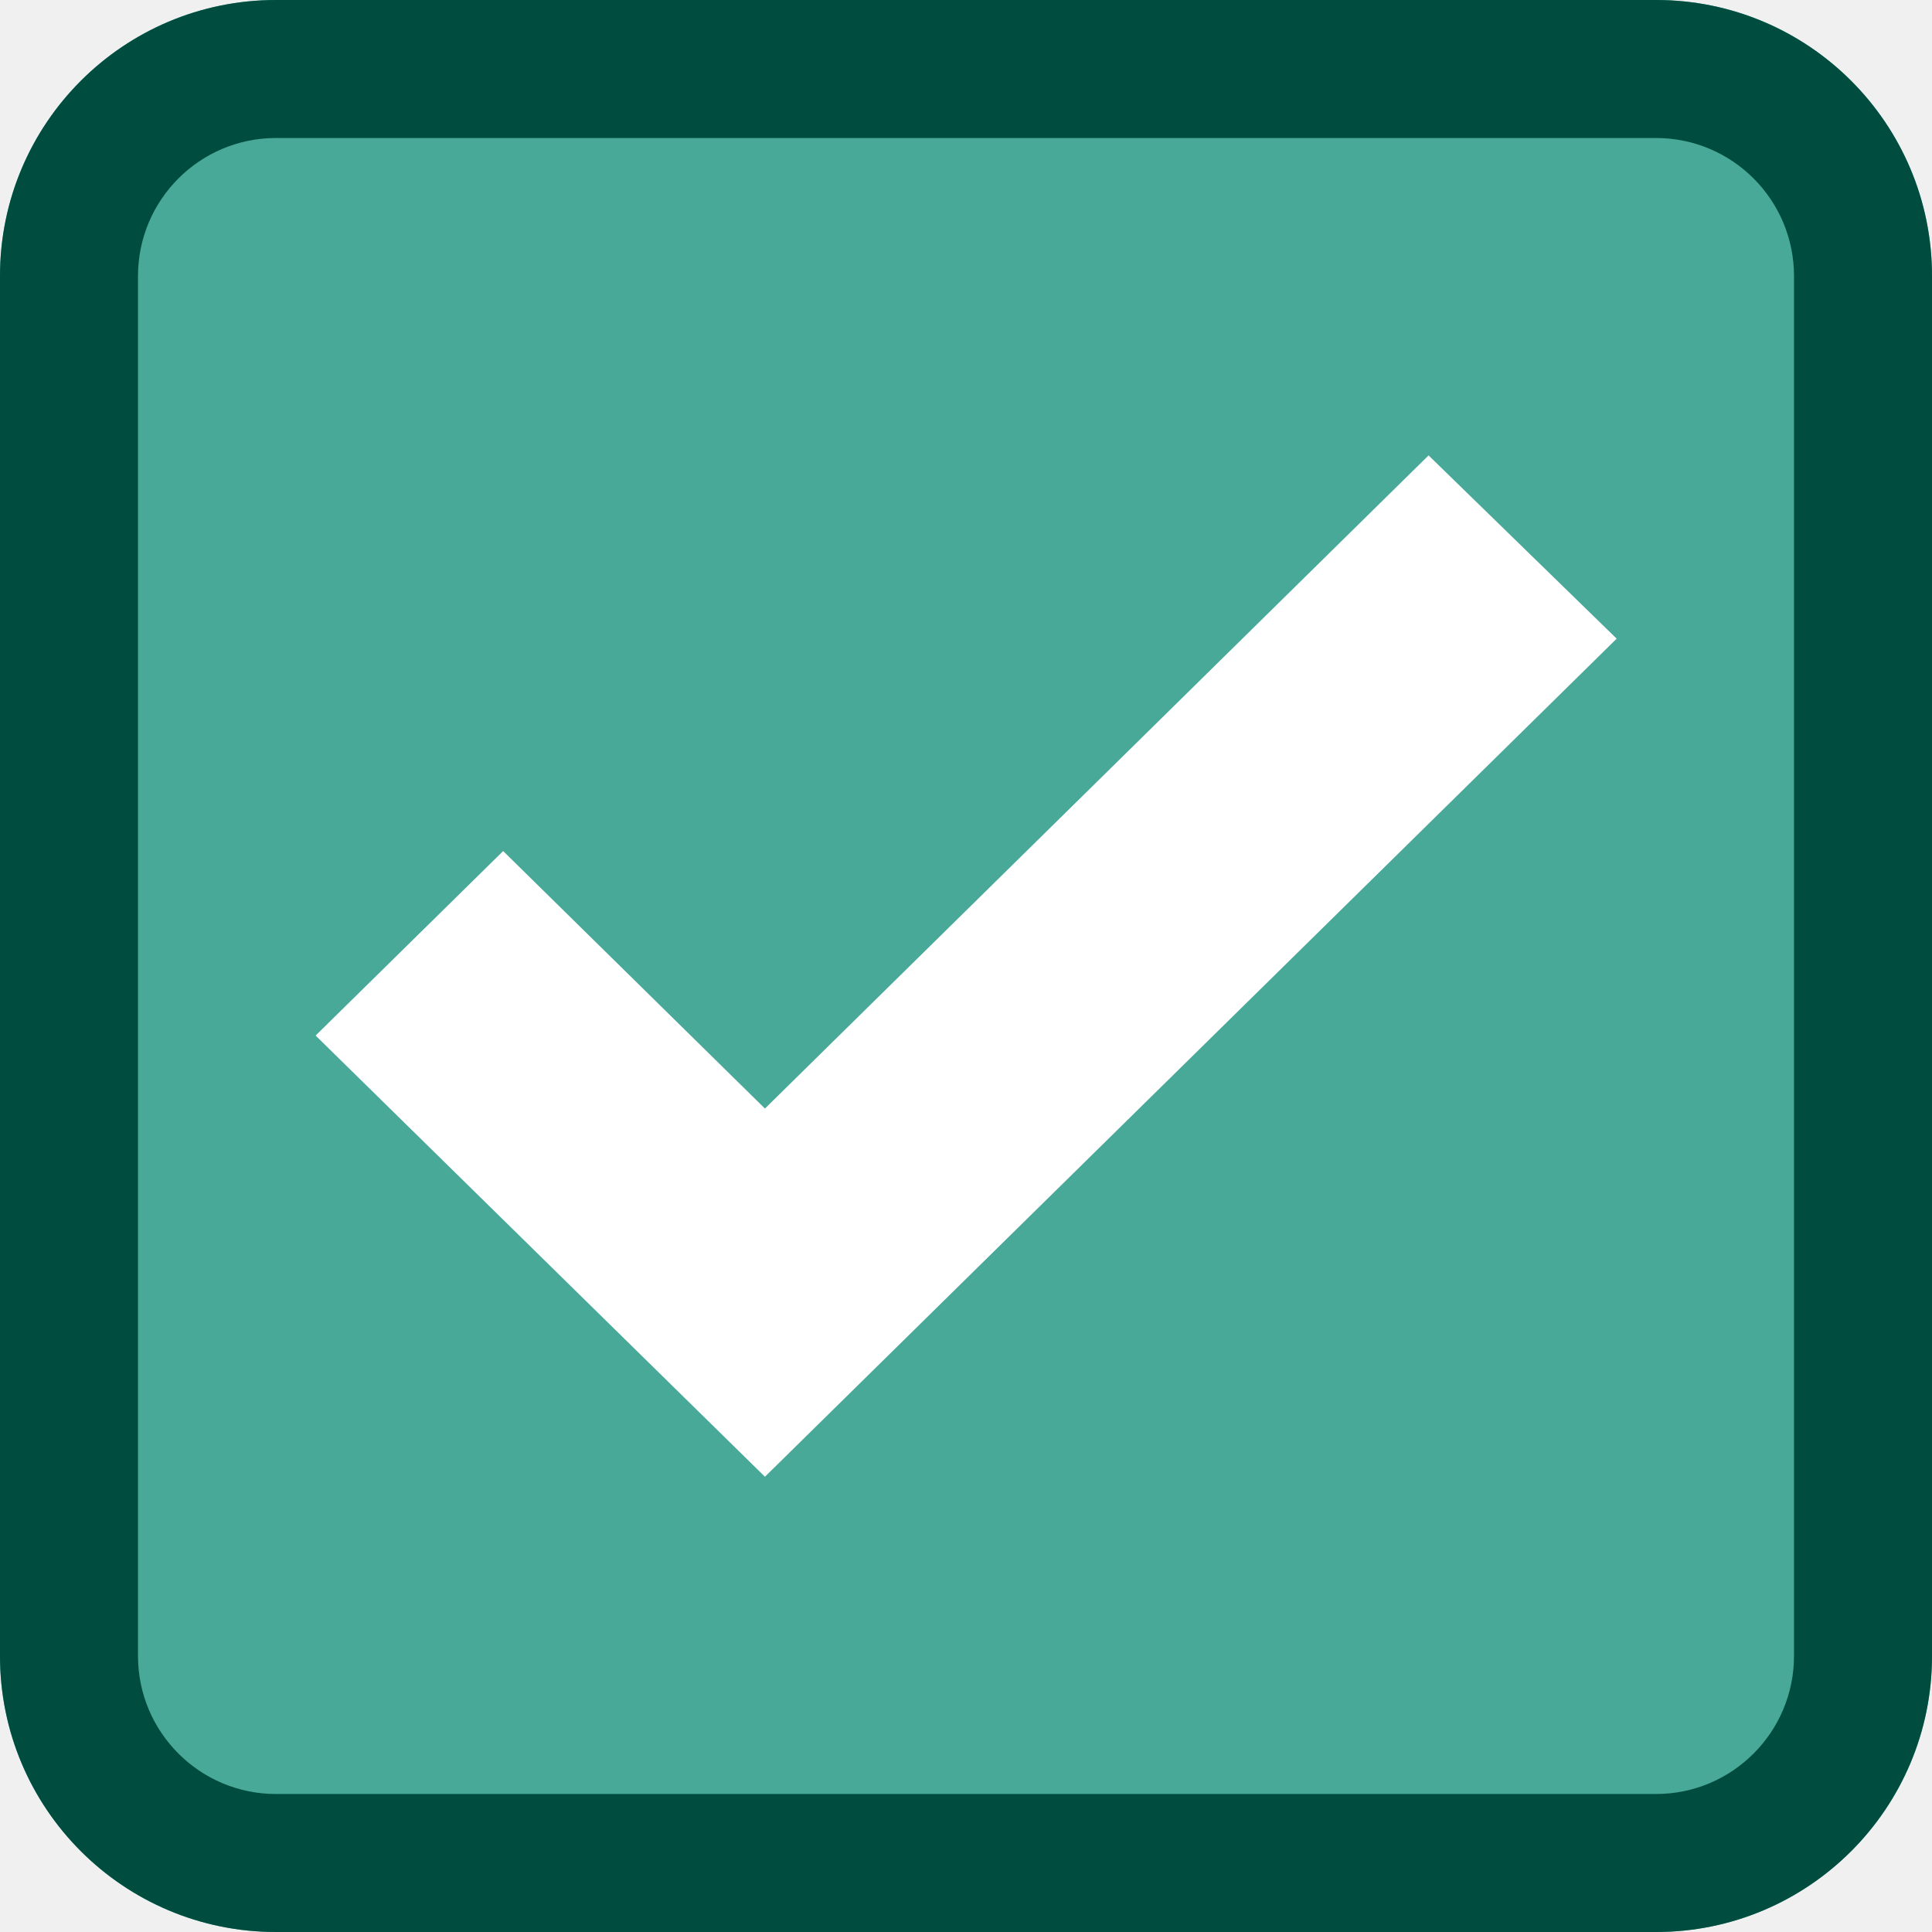
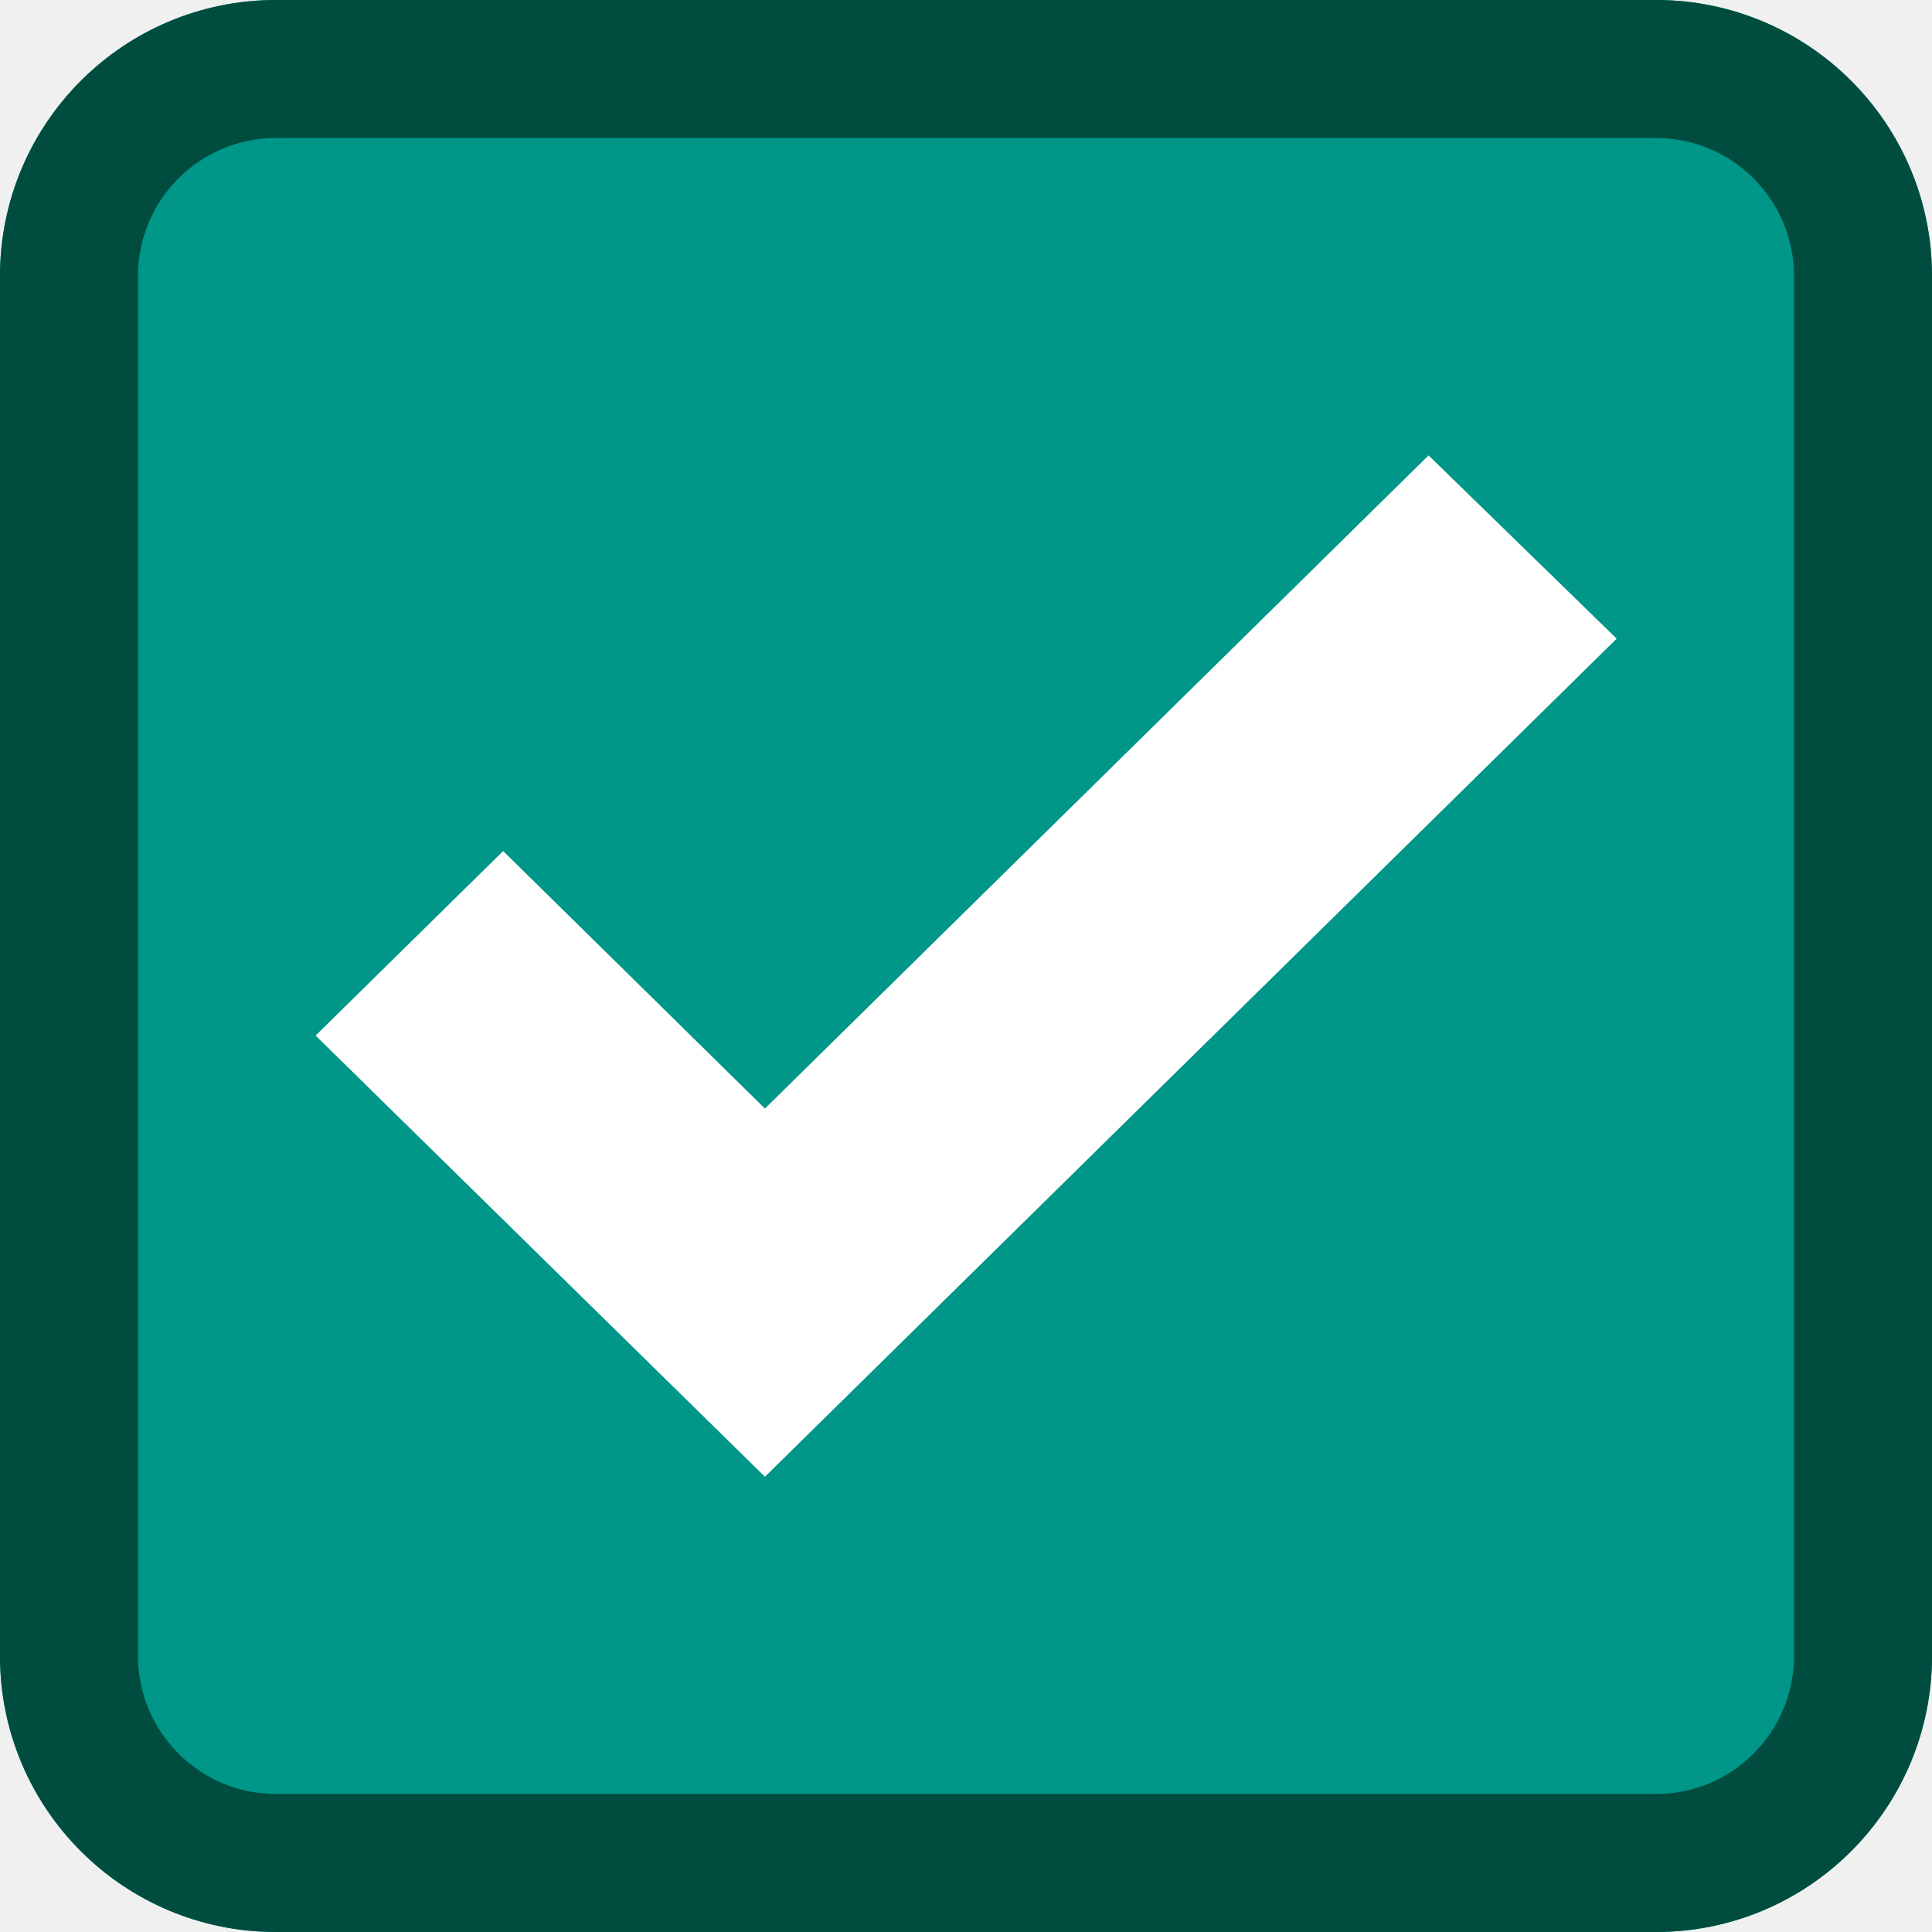
<svg xmlns="http://www.w3.org/2000/svg" width="14px" height="14px" viewBox="0 0 14 14" version="1.1">
  <g id="checkbox-dense-checked" stroke="none" stroke-width="1" fill="none" fill-rule="evenodd">
-     <rect id="checkbox-fill" fill="#48A999" x="0" y="0" width="14" height="14" rx="2" />
+     <rect id="checkbox-fill" fill="#009688" x="0" y="0" width="14" height="14" rx="2" />
    <path d="M2,0 L12,0 C13.105,0 14,0.895 14,2 L14,12 C14,13.105 13.105,14 12,14 L2,14 C0.895,14 0,13.105 0,12 L0,2 C0,0.895 0.895,0 2,0 Z M2,1 C1.448,1 1,1.448 1,2 L1,12 C1,12.552 1.448,13 2,13 L12,13 C12.552,13 13,12.552 13,12 L13,2 C13,1.448 12.552,1 12,1 L2,1 Z" id="checkbox-border" fill="#004D40" fill-rule="nonzero" />
    <path d="M10.352,3.3 L5.543,8.033 L3.646,6.167 L2.287,7.504 L5.543,10.701 L11.715,4.628 L10.352,3.3 Z M5.543,9.435 L5.612,9.367 L5.542,9.299 L5.473,9.367 L5.543,9.435 Z M10.65,4.41 L10.65,4.357 L10.565,4.357 L10.285,4.632 L10.355,4.7 L10.65,4.41 Z M3.429,7.224 L3.35,7.224 L3.35,7.278 L3.646,7.569 L3.713,7.504 L3.429,7.224 Z" id="check" fill="#FFFFFF" fill-rule="nonzero" />
  </g>
</svg>
